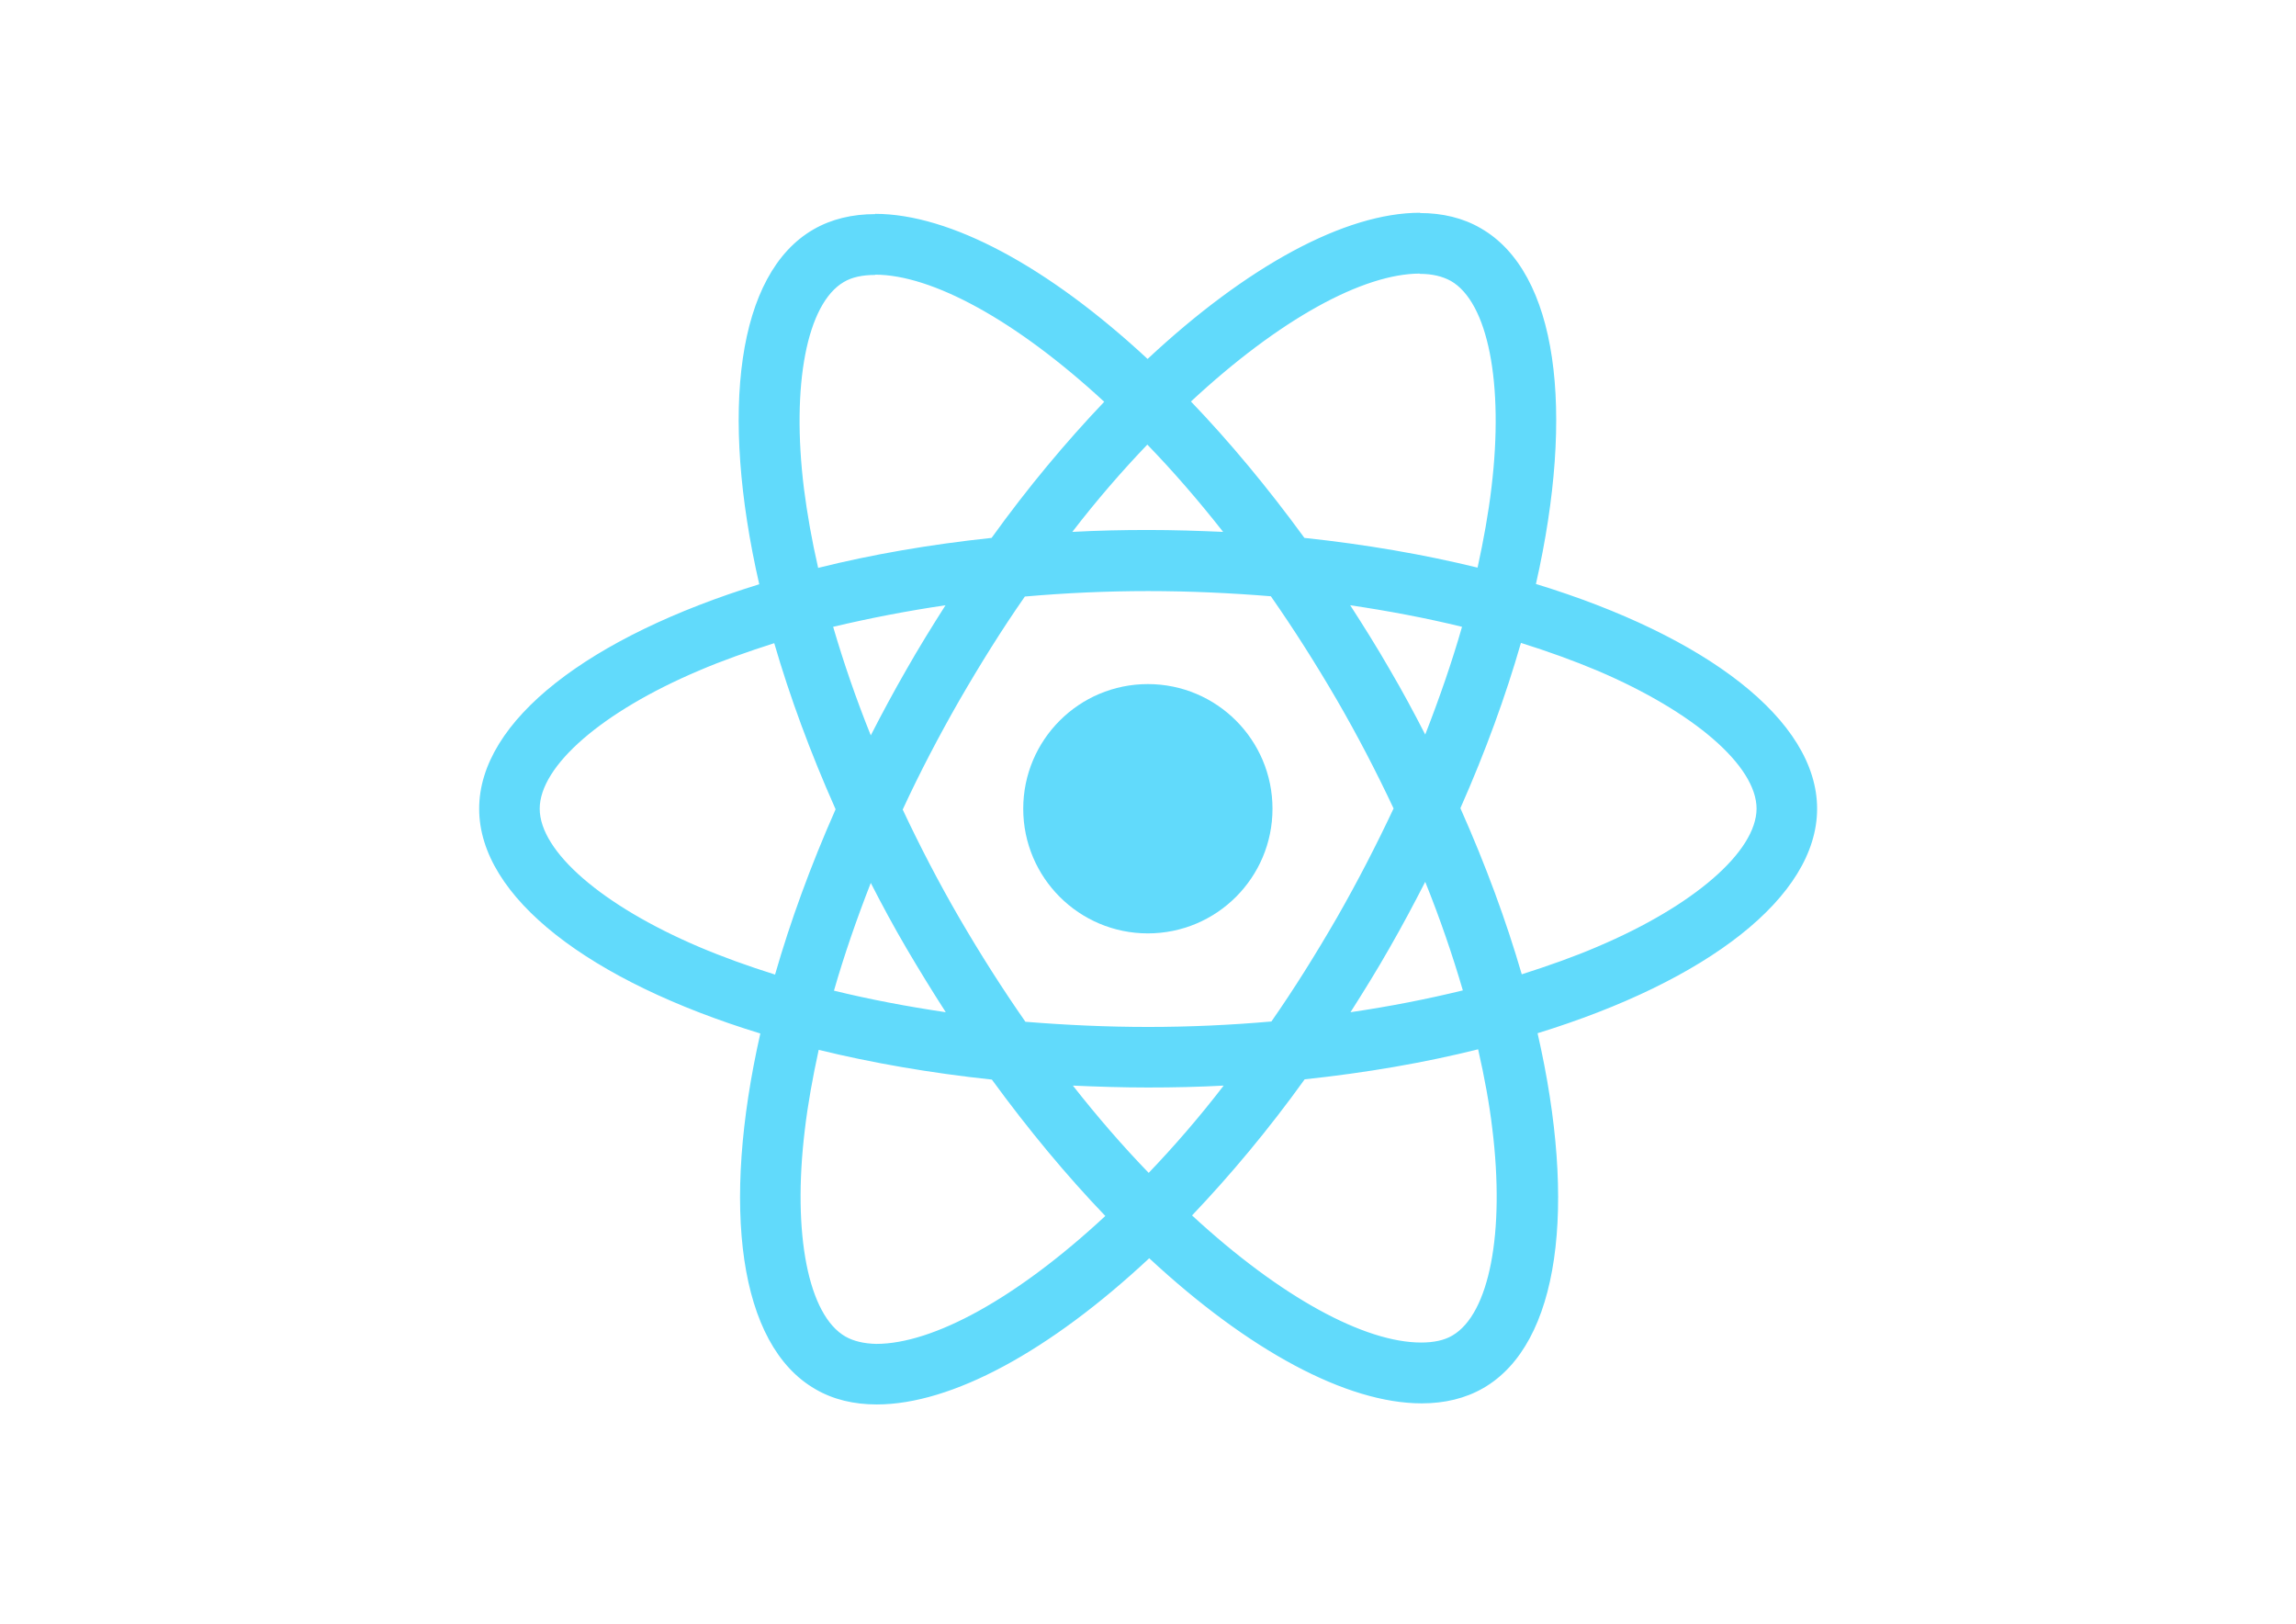
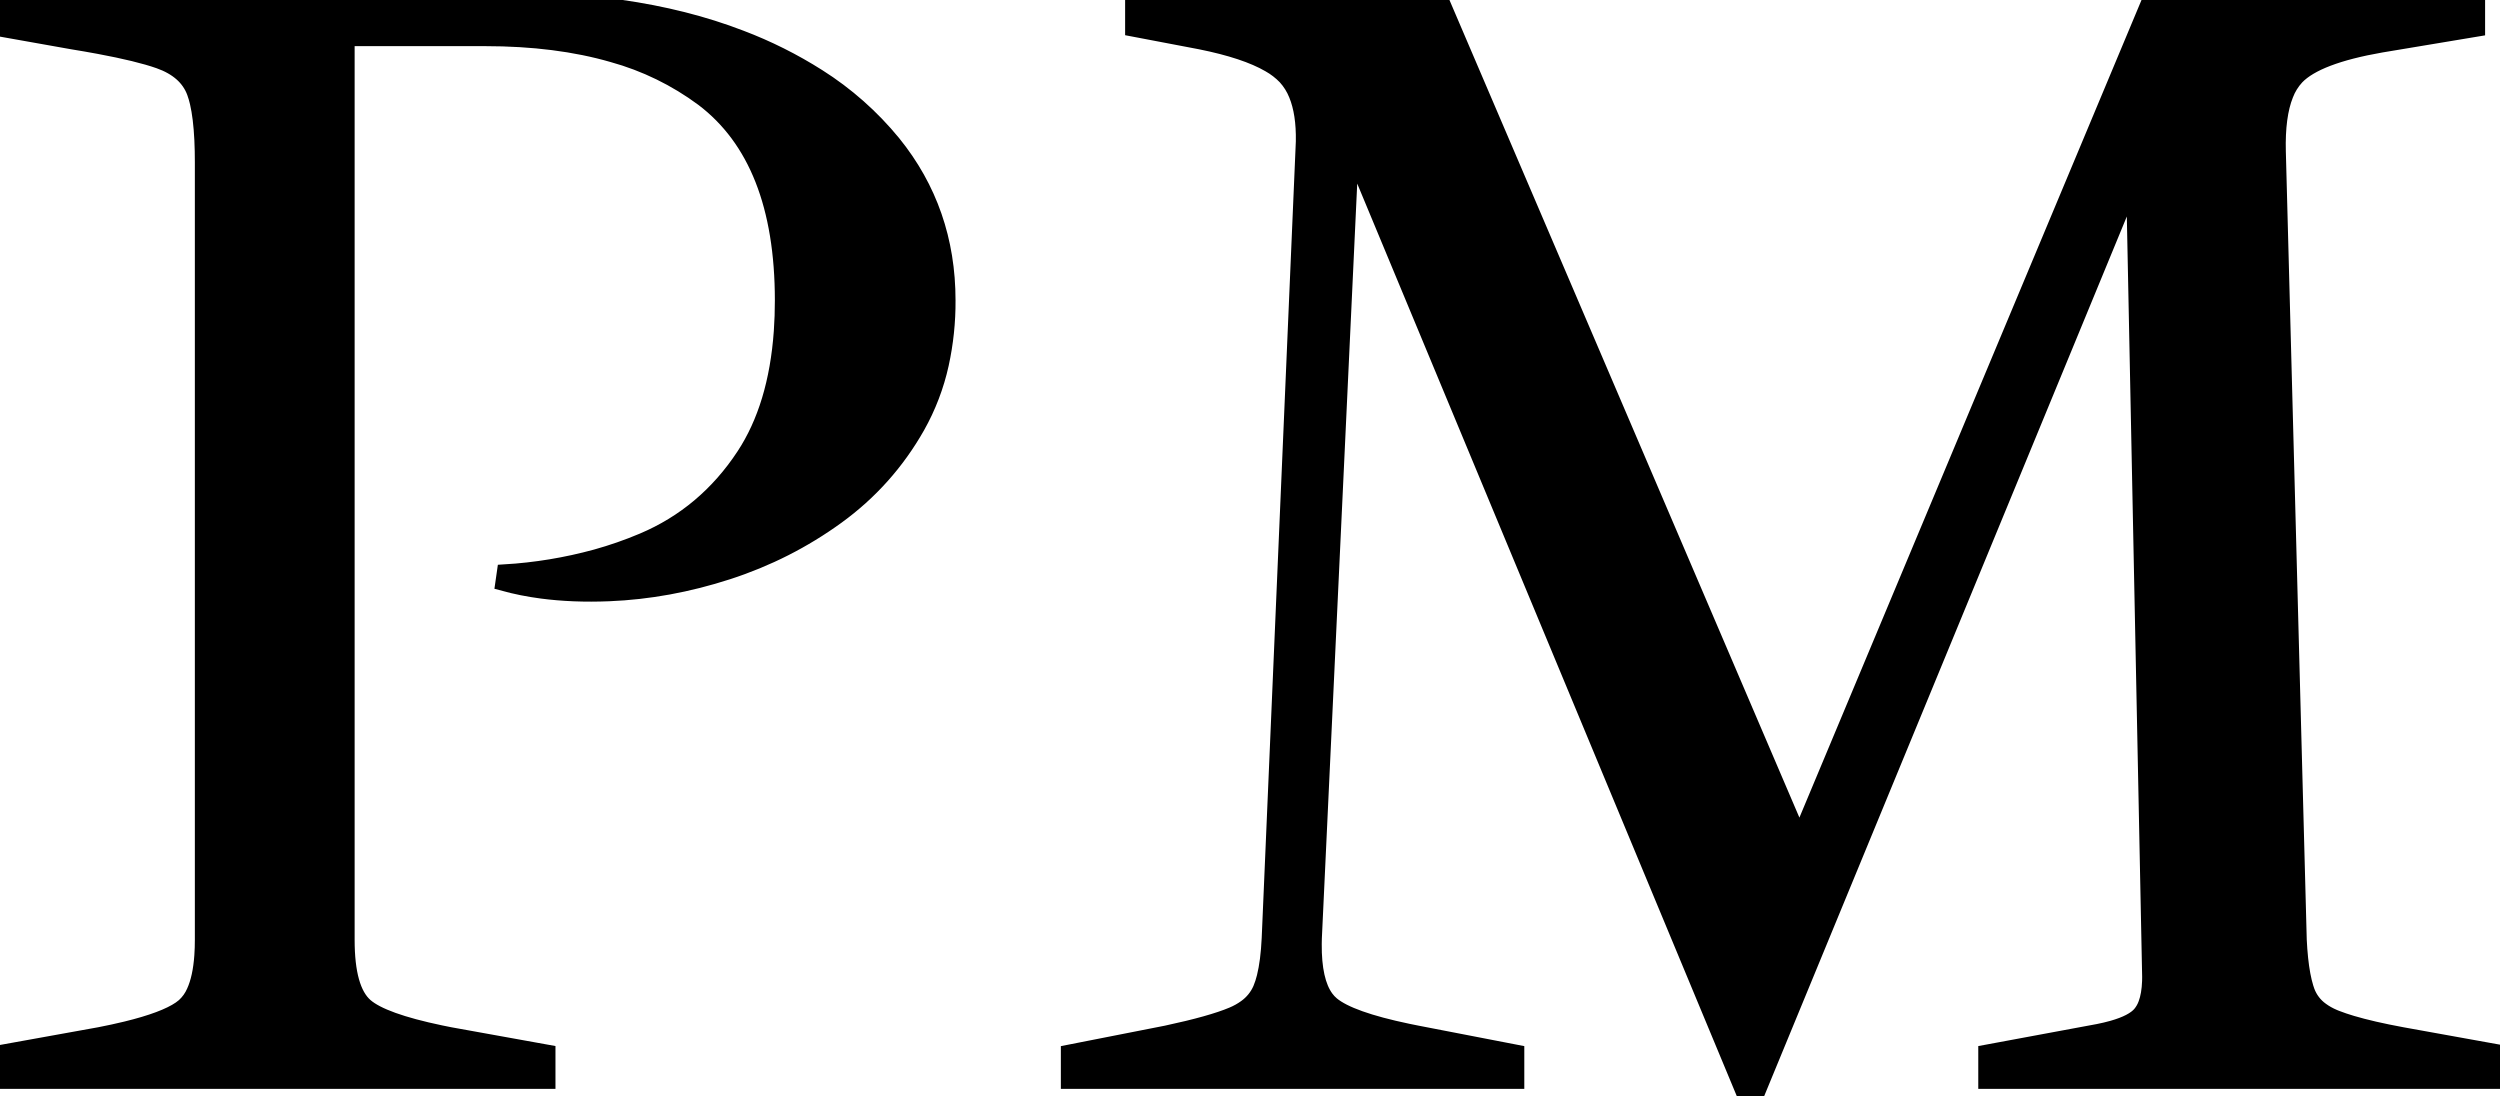
- <svg xmlns="http://www.w3.org/2000/svg" viewBox="0 0 841.9 595.3">
-   <g fill="#61DAFB">
-     <path d="M666.3 296.5c0-32.5-40.7-63.3-103.1-82.4 14.4-63.6 8-114.2-20.2-130.4-6.5-3.8-14.1-5.6-22.4-5.6v22.3c4.6 0 8.3.9 11.4 2.6 13.6 7.8 19.5 37.5 14.9 75.7-1.1 9.4-2.9 19.3-5.1 29.4-19.6-4.8-41-8.5-63.5-10.9-13.5-18.5-27.5-35.3-41.6-50 32.6-30.3 63.2-46.9 84-46.9V78c-27.5 0-63.5 19.6-99.9 53.6-36.4-33.8-72.4-53.2-99.9-53.2v22.3c20.7 0 51.4 16.5 84 46.6-14 14.7-28 31.4-41.3 49.9-22.6 2.4-44 6.1-63.6 11-2.3-10-4-19.7-5.2-29-4.7-38.2 1.1-67.9 14.6-75.8 3-1.8 6.9-2.6 11.5-2.6V78.5c-8.4 0-16 1.8-22.6 5.6-28.1 16.2-34.4 66.7-19.9 130.1-62.2 19.2-102.7 49.9-102.7 82.3 0 32.5 40.7 63.3 103.1 82.4-14.4 63.6-8 114.2 20.2 130.4 6.5 3.8 14.1 5.6 22.5 5.6 27.5 0 63.5-19.6 99.9-53.6 36.4 33.8 72.4 53.2 99.9 53.2 8.4 0 16-1.8 22.6-5.6 28.1-16.2 34.4-66.7 19.9-130.1 62-19.1 102.5-49.9 102.5-82.3zm-130.2-66.7c-3.7 12.9-8.3 26.2-13.5 39.5-4.1-8-8.4-16-13.1-24-4.6-8-9.5-15.8-14.4-23.4 14.2 2.1 27.9 4.7 41 7.9zm-45.8 106.5c-7.8 13.5-15.8 26.3-24.1 38.2-14.9 1.3-30 2-45.2 2-15.1 0-30.2-.7-45-1.9-8.3-11.9-16.4-24.6-24.2-38-7.6-13.1-14.5-26.4-20.8-39.8 6.2-13.4 13.2-26.8 20.7-39.9 7.8-13.5 15.8-26.3 24.1-38.2 14.9-1.3 30-2 45.2-2 15.1 0 30.2.7 45 1.9 8.3 11.9 16.4 24.6 24.2 38 7.6 13.1 14.5 26.4 20.8 39.8-6.3 13.4-13.2 26.8-20.7 39.9zm32.3-13c5.4 13.4 10 26.8 13.8 39.8-13.1 3.2-26.9 5.9-41.2 8 4.9-7.7 9.8-15.6 14.4-23.7 4.6-8 8.9-16.1 13-24.1zM421.2 430c-9.3-9.6-18.6-20.3-27.8-32 9 .4 18.2.7 27.5.7 9.4 0 18.7-.2 27.8-.7-9 11.7-18.3 22.4-27.5 32zm-74.4-58.9c-14.2-2.1-27.9-4.7-41-7.9 3.7-12.9 8.3-26.2 13.5-39.5 4.1 8 8.4 16 13.1 24 4.7 8 9.5 15.8 14.4 23.4zM420.7 163c9.3 9.6 18.6 20.3 27.8 32-9-.4-18.2-.7-27.5-.7-9.4 0-18.7.2-27.8.7 9-11.7 18.3-22.4 27.5-32zm-74 58.9c-4.9 7.7-9.8 15.6-14.4 23.7-4.6 8-8.9 16-13 24-5.4-13.4-10-26.8-13.8-39.8 13.1-3.1 26.9-5.8 41.2-7.9zm-90.5 125.2c-35.4-15.1-58.3-34.9-58.3-50.6 0-15.7 22.9-35.6 58.3-50.6 8.6-3.7 18-7 27.7-10.1 5.7 19.6 13.2 40 22.5 60.9-9.2 20.8-16.6 41.1-22.2 60.6-9.9-3.1-19.3-6.5-28-10.2zM310 490c-13.6-7.8-19.5-37.5-14.9-75.7 1.1-9.4 2.9-19.3 5.1-29.4 19.6 4.8 41 8.5 63.5 10.9 13.5 18.5 27.5 35.3 41.6 50-32.6 30.3-63.2 46.9-84 46.9-4.5-.1-8.3-1-11.3-2.7zm237.2-76.2c4.7 38.2-1.1 67.9-14.6 75.8-3 1.8-6.9 2.6-11.5 2.6-20.7 0-51.4-16.5-84-46.6 14-14.7 28-31.4 41.3-49.9 22.6-2.4 44-6.1 63.6-11 2.3 10.1 4.1 19.8 5.2 29.1zm38.5-66.7c-8.6 3.7-18 7-27.7 10.1-5.7-19.6-13.2-40-22.5-60.9 9.2-20.8 16.6-41.1 22.2-60.6 9.9 3.1 19.3 6.5 28.1 10.2 35.4 15.1 58.3 34.9 58.3 50.6-.1 15.7-23 35.6-58.4 50.6zM320.8 78.4z" />
-     <circle cx="420.9" cy="296.5" r="45.7" />
-     <path d="M520.5 78.1z" />
+ <svg xmlns="http://www.w3.org/2000/svg" width="155.6" height="68.2" viewBox="0 0 155.6 68.2">
+   <g id="svgGroup" stroke-linecap="round" fill-rule="evenodd" font-size="9pt" stroke="#000" stroke-width="0.25mm" fill="#000" style="stroke:#000;stroke-width:0.25mm;fill:#000">
+     <path d="M 109.3 68.2 L 108.6 68.2 L 84.1 9.3 L 81.8 58.4 A 14.708 14.708 0 0 0 81.793 58.751 Q 81.773 61.072 82.543 62.118 A 2.163 2.163 0 0 0 82.9 62.5 Q 84.013 63.428 87.621 64.183 A 43.113 43.113 0 0 0 88.2 64.3 L 94.4 65.5 L 94.4 67.3 L 66.5 67.3 L 66.5 65.5 L 72.6 64.3 Q 75.4 63.7 76.7 63.15 A 4.066 4.066 0 0 0 77.525 62.69 A 2.743 2.743 0 0 0 78.45 61.55 A 4.929 4.929 0 0 0 78.694 60.802 Q 78.931 59.852 79 58.4 L 81.1 9.4 A 13.632 13.632 0 0 0 81.125 8.804 Q 81.157 7.046 80.684 5.895 A 3.6 3.6 0 0 0 80 4.8 A 4.345 4.345 0 0 0 78.994 4.024 Q 77.516 3.164 74.7 2.6 L 70.5 1.8 L 70.5 0 L 89.7 0 L 112 52.1 L 133.8 0 L 154.2 0 L 154.2 1.8 L 148.2 2.8 Q 144.2 3.5 142.95 4.8 A 3.369 3.369 0 0 0 142.268 5.898 Q 141.741 7.213 141.798 9.438 A 17.836 17.836 0 0 0 141.8 9.5 L 143.1 58.5 A 20.507 20.507 0 0 0 143.186 59.659 Q 143.3 60.746 143.523 61.47 A 4.887 4.887 0 0 0 143.6 61.7 A 2.48 2.48 0 0 0 144.489 62.859 Q 144.826 63.108 145.271 63.297 A 4.983 4.983 0 0 0 145.4 63.35 A 12.214 12.214 0 0 0 146.374 63.681 Q 147.623 64.053 149.5 64.4 L 155.6 65.5 L 155.6 67.3 L 123.6 67.3 L 123.6 65.5 L 130.6 64.2 A 11.473 11.473 0 0 0 131.487 63.989 Q 132.745 63.631 133.2 63.1 A 2.048 2.048 0 0 0 133.554 62.481 Q 133.767 61.913 133.796 61.068 A 7.934 7.934 0 0 0 133.8 60.8 L 132.8 11.2 L 109.3 68.2 Z M 34.1 67.3 L 0.1 67.3 L 0.1 65.5 L 6.2 64.4 A 36.279 36.279 0 0 0 7.853 64.041 Q 10.228 63.461 11.208 62.786 A 2.699 2.699 0 0 0 11.45 62.6 A 2.556 2.556 0 0 0 12.081 61.718 Q 12.471 60.864 12.568 59.473 A 14.059 14.059 0 0 0 12.6 58.5 L 12.6 10.1 A 29.061 29.061 0 0 0 12.569 8.703 Q 12.501 7.307 12.288 6.391 A 5.33 5.33 0 0 0 12.1 5.75 Q 11.6 4.4 9.9 3.8 Q 8.603 3.343 6.143 2.885 A 72.26 72.26 0 0 0 4.5 2.6 L 0 1.8 L 0 0 L 31.8 0 A 48.479 48.479 0 0 1 38.573 0.45 Q 42.669 1.028 46.1 2.35 A 26.56 26.56 0 0 1 50.921 4.761 A 19.547 19.547 0 0 1 55.6 8.9 Q 59 13.1 59 18.7 A 18.049 18.049 0 0 1 58.583 22.666 A 14.087 14.087 0 0 1 57.1 26.55 Q 55.2 29.9 52.1 32.15 Q 49 34.4 45.3 35.6 Q 41.6 36.8 37.9 36.95 Q 35.661 37.041 33.714 36.784 A 17.883 17.883 0 0 1 31.3 36.3 L 31.4 35.6 A 27.809 27.809 0 0 0 37.094 34.662 A 23.864 23.864 0 0 0 40 33.65 Q 43.9 32 46.3 28.35 Q 48.302 25.306 48.634 20.628 A 27.218 27.218 0 0 0 48.7 18.7 Q 48.7 9.9 43.75 6.15 A 17.064 17.064 0 0 0 38.125 3.405 Q 34.651 2.4 30.2 2.4 L 21.6 2.4 L 21.6 58.5 Q 21.6 61.6 22.75 62.6 Q 23.817 63.528 27.421 64.283 A 42.514 42.514 0 0 0 28 64.4 L 34.1 65.5 L 34.1 67.3 Z" vector-effect="non-scaling-stroke" />
  </g>
</svg>
